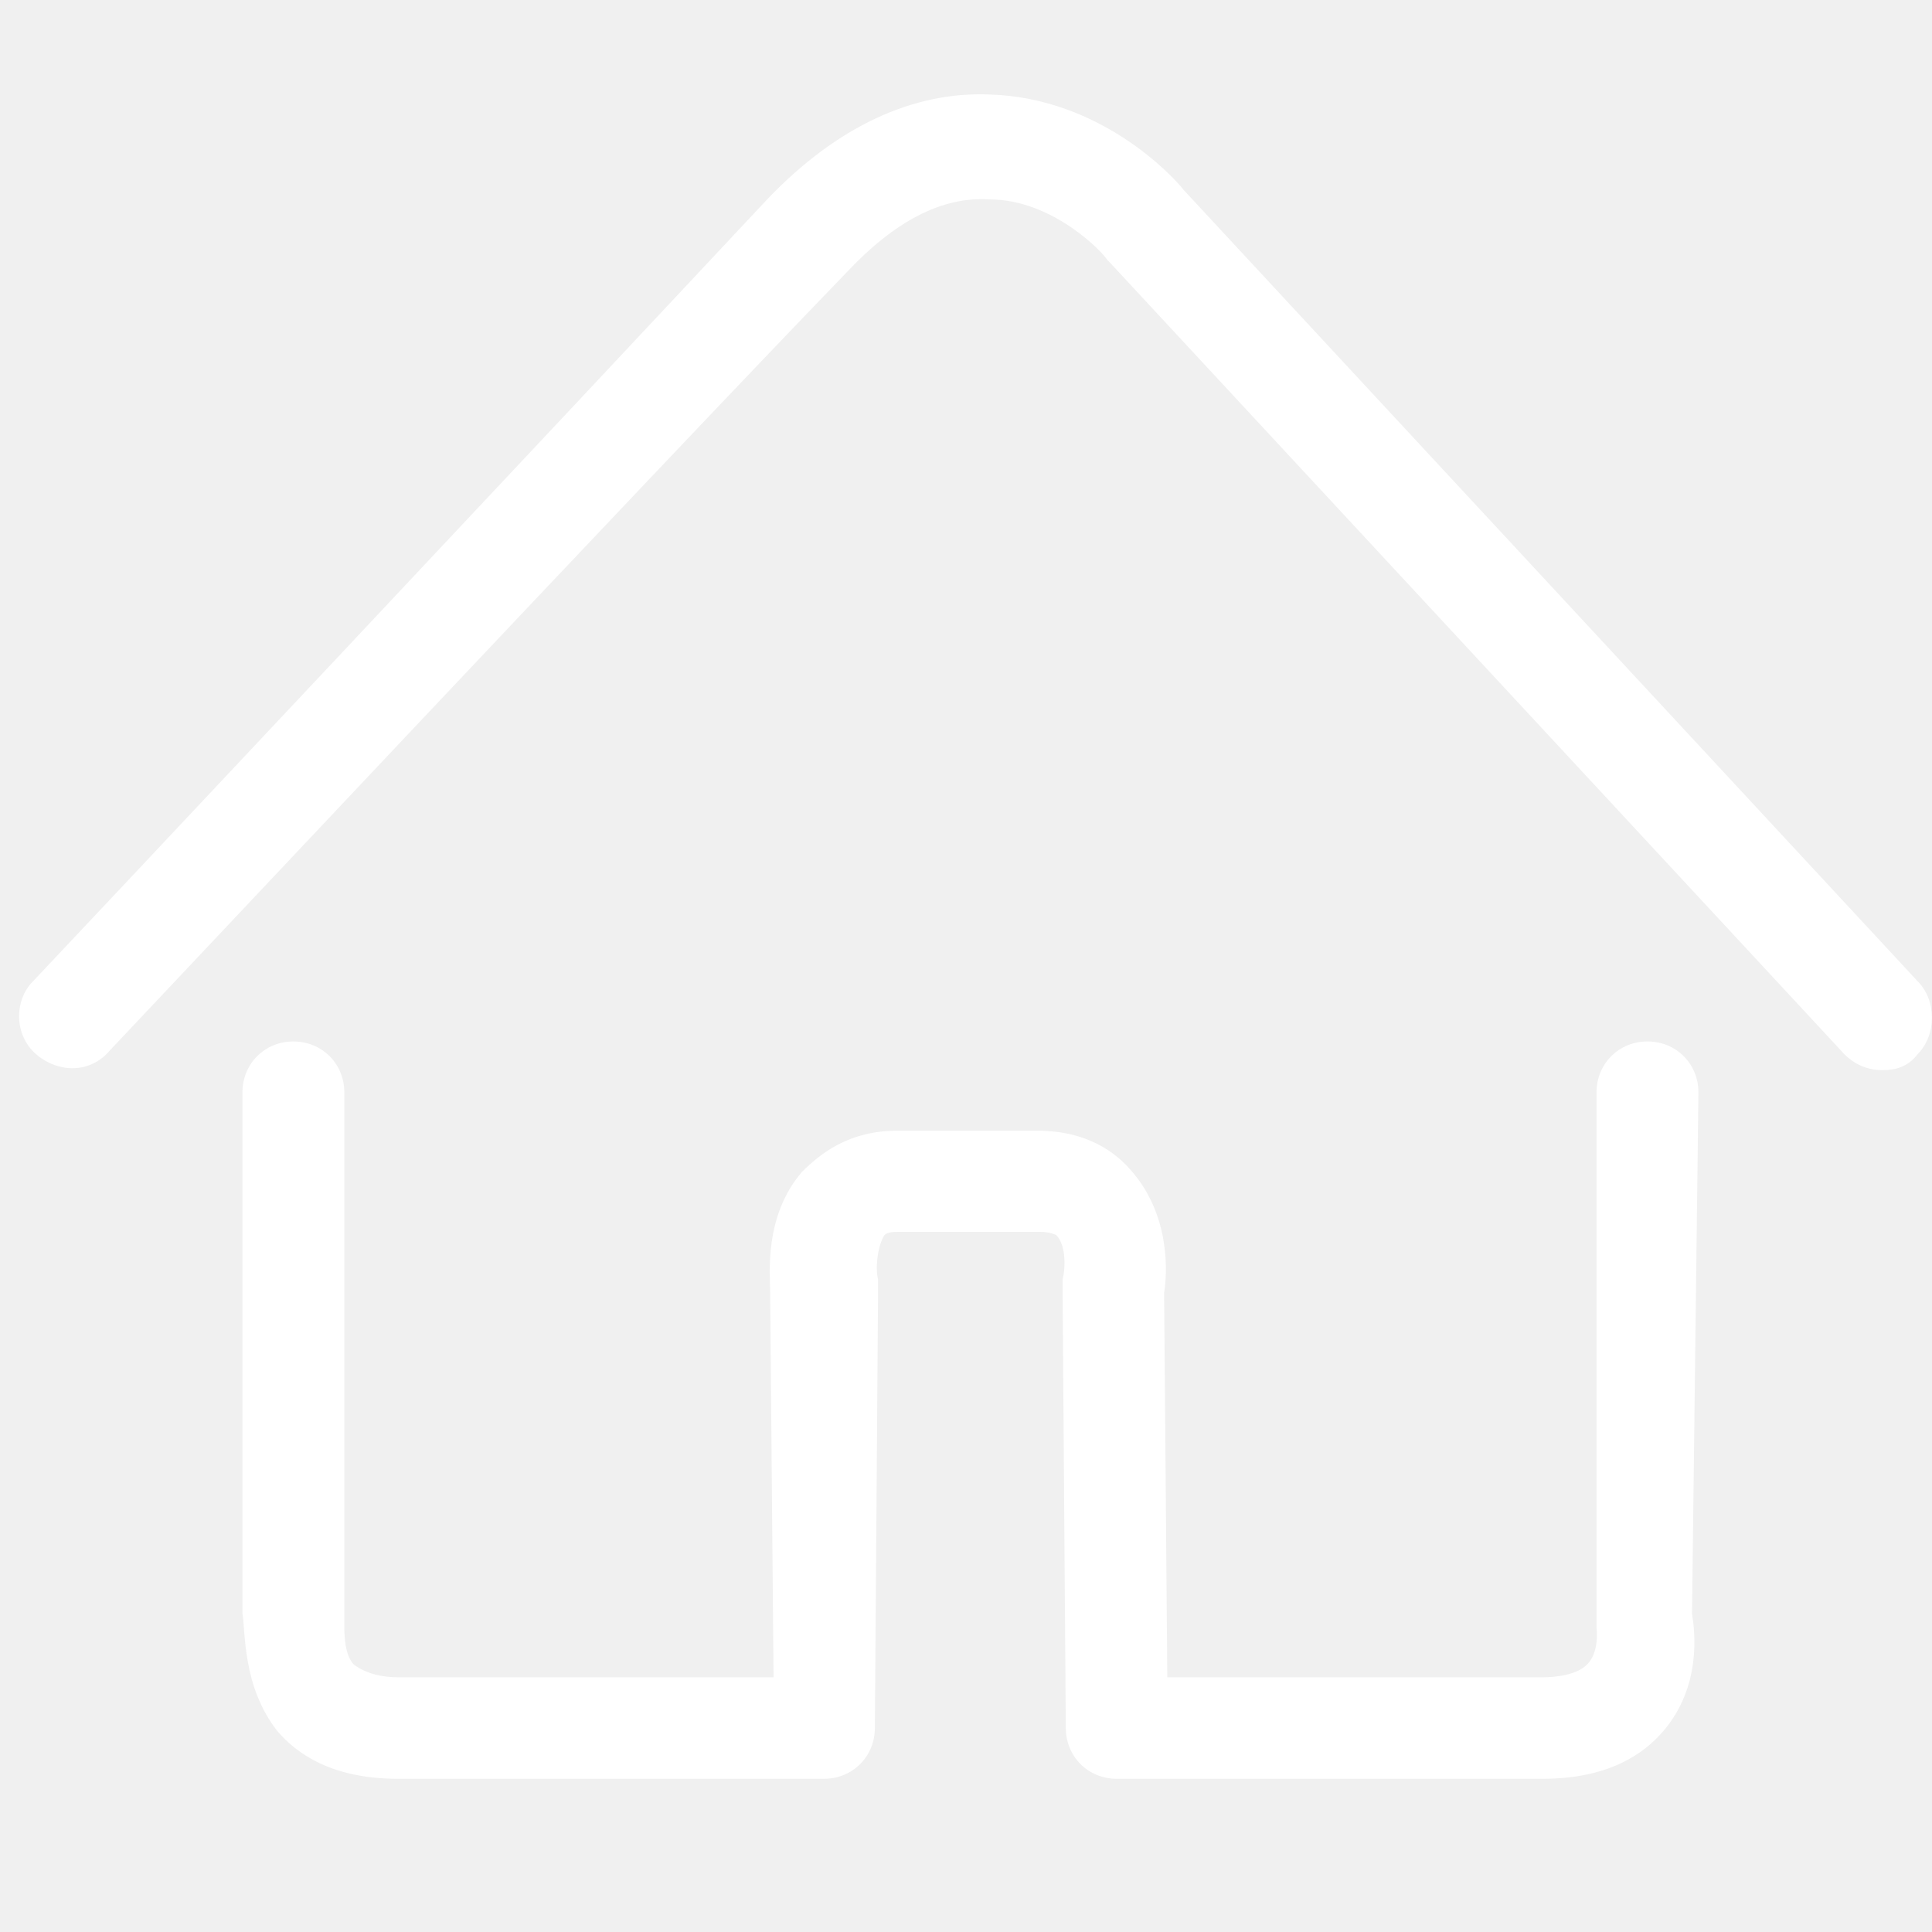
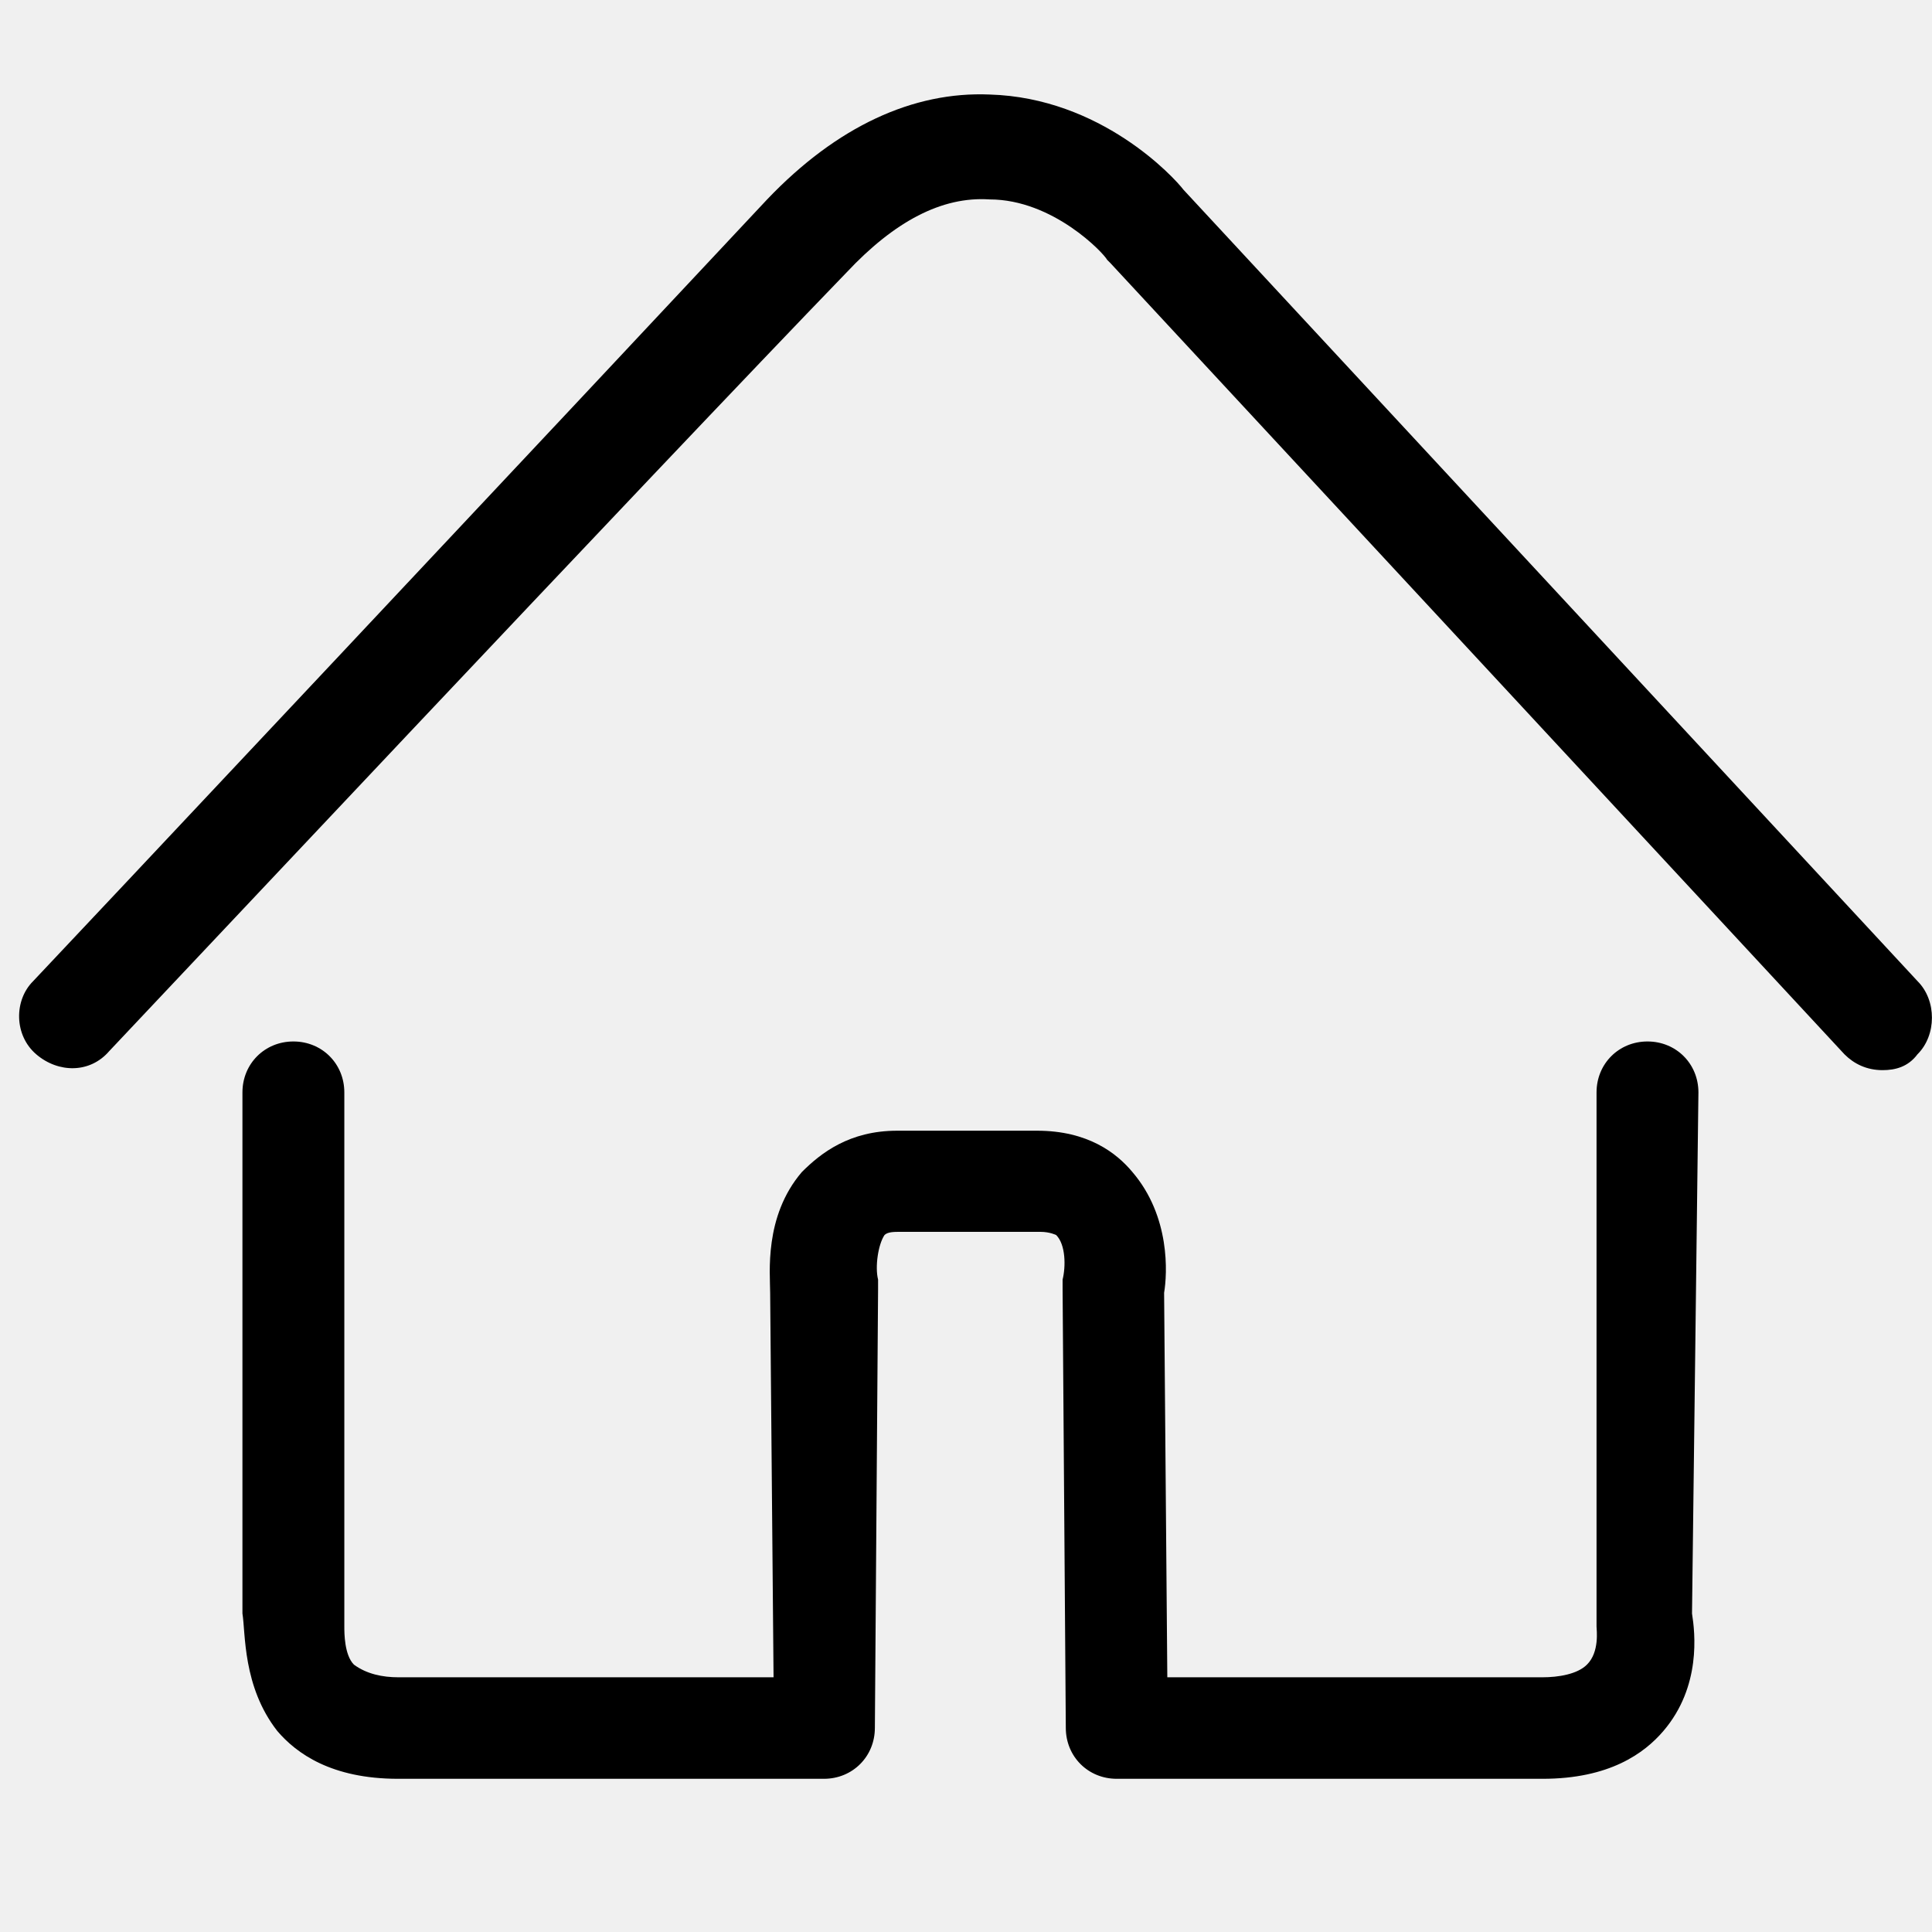
<svg xmlns="http://www.w3.org/2000/svg" version="1.1" id="图层_1" x="0px" y="0px" viewBox="0 0 1024 1024" style="enable-background:new 0 0 1024 1024;" xml:space="preserve">
-   <style type="text/css">
- 	.st0{fill:#FFFFFF;}
- </style>
  <path class="st0" d="M900.2,579c0-15.2-11.8-27-27-27l0,0c-15.2,0-27,11.8-27,27V857c0,1.7,0,3.4,0,5.1c0,1.7,1.7,13.5-5.1,20.2  c-5.1,5.1-15.2,6.7-23.6,6.7c-47.2,0-151.6,0-198.8,0l-1.7-203.8c1.7-10.1,3.4-40.4-16.8-64c-8.4-10.1-23.6-21.9-50.5-21.9h-5.1l0,0  l0,0c0,0-10.1,0-32,0c-23.6,0-32,0-32,0l0,0l0,0h-5.1c-25.3,0-40.4,11.8-50.5,21.9c-20.2,23.6-16.8,53.9-16.8,64L410,889  c-48.8,0-151.6,0-198.8,0c-8.4,0-16.8-1.7-23.6-6.7c-5.1-5.1-5.1-16.8-5.1-20.2c0-1.7,0-3.4,0-5.1V579c0-15.2-11.8-27-27-27l0,0  c-15.2,0-27,11.8-27,27v276.2c1.7,10.1,0,38.7,18.5,62.3c10.1,11.8,28.6,25.3,64,25.3c65.7,0,225.7,0,225.7,0l0,0  c15.2,0,27-11.8,27-27l1.7-232.5c0-1.7,0-3.4,0-5.1c-1.7-6.7,0-18.5,3.4-23.6c1.7-1.7,5.1-1.7,8.4-1.7h37.1h37.1  c5.1,0,8.4,1.7,8.4,1.7c5.1,5.1,5.1,16.8,3.4,23.6c0,1.7,0,3.4,0,5.1l1.7,232.5c0,15.2,11.8,27,27,27c0,0,161.7,0,225.7,0  c35.4,0,53.9-13.5,64-25.3c20.2-23.6,16.8-52.2,15.2-62.3L900.2,579L900.2,579z" />
  <path class="st0" d="M1016.4,520.1L627.3,100.6c-5.1-6.7-43.8-48.8-102.8-50.5c-40.4-1.7-80.9,16.8-117.9,55.6  C309,210.1,20.9,516.7,17.5,520.1c-10.1,10.1-10.1,28.6,1.7,38.7c11.8,10.1,28.6,10.1,38.7-1.7c3.4-3.4,291.4-309.9,390.8-412.7  c25.3-27,50.5-40.4,75.8-38.7c33.7,0,60.6,28.6,62.3,32l1.7,1.7l389.1,419.4c5.1,5.1,11.8,8.4,20.2,8.4c6.7,0,13.5-1.7,18.5-8.4  C1026.5,548.7,1026.5,530.2,1016.4,520.1z" />
</svg>
